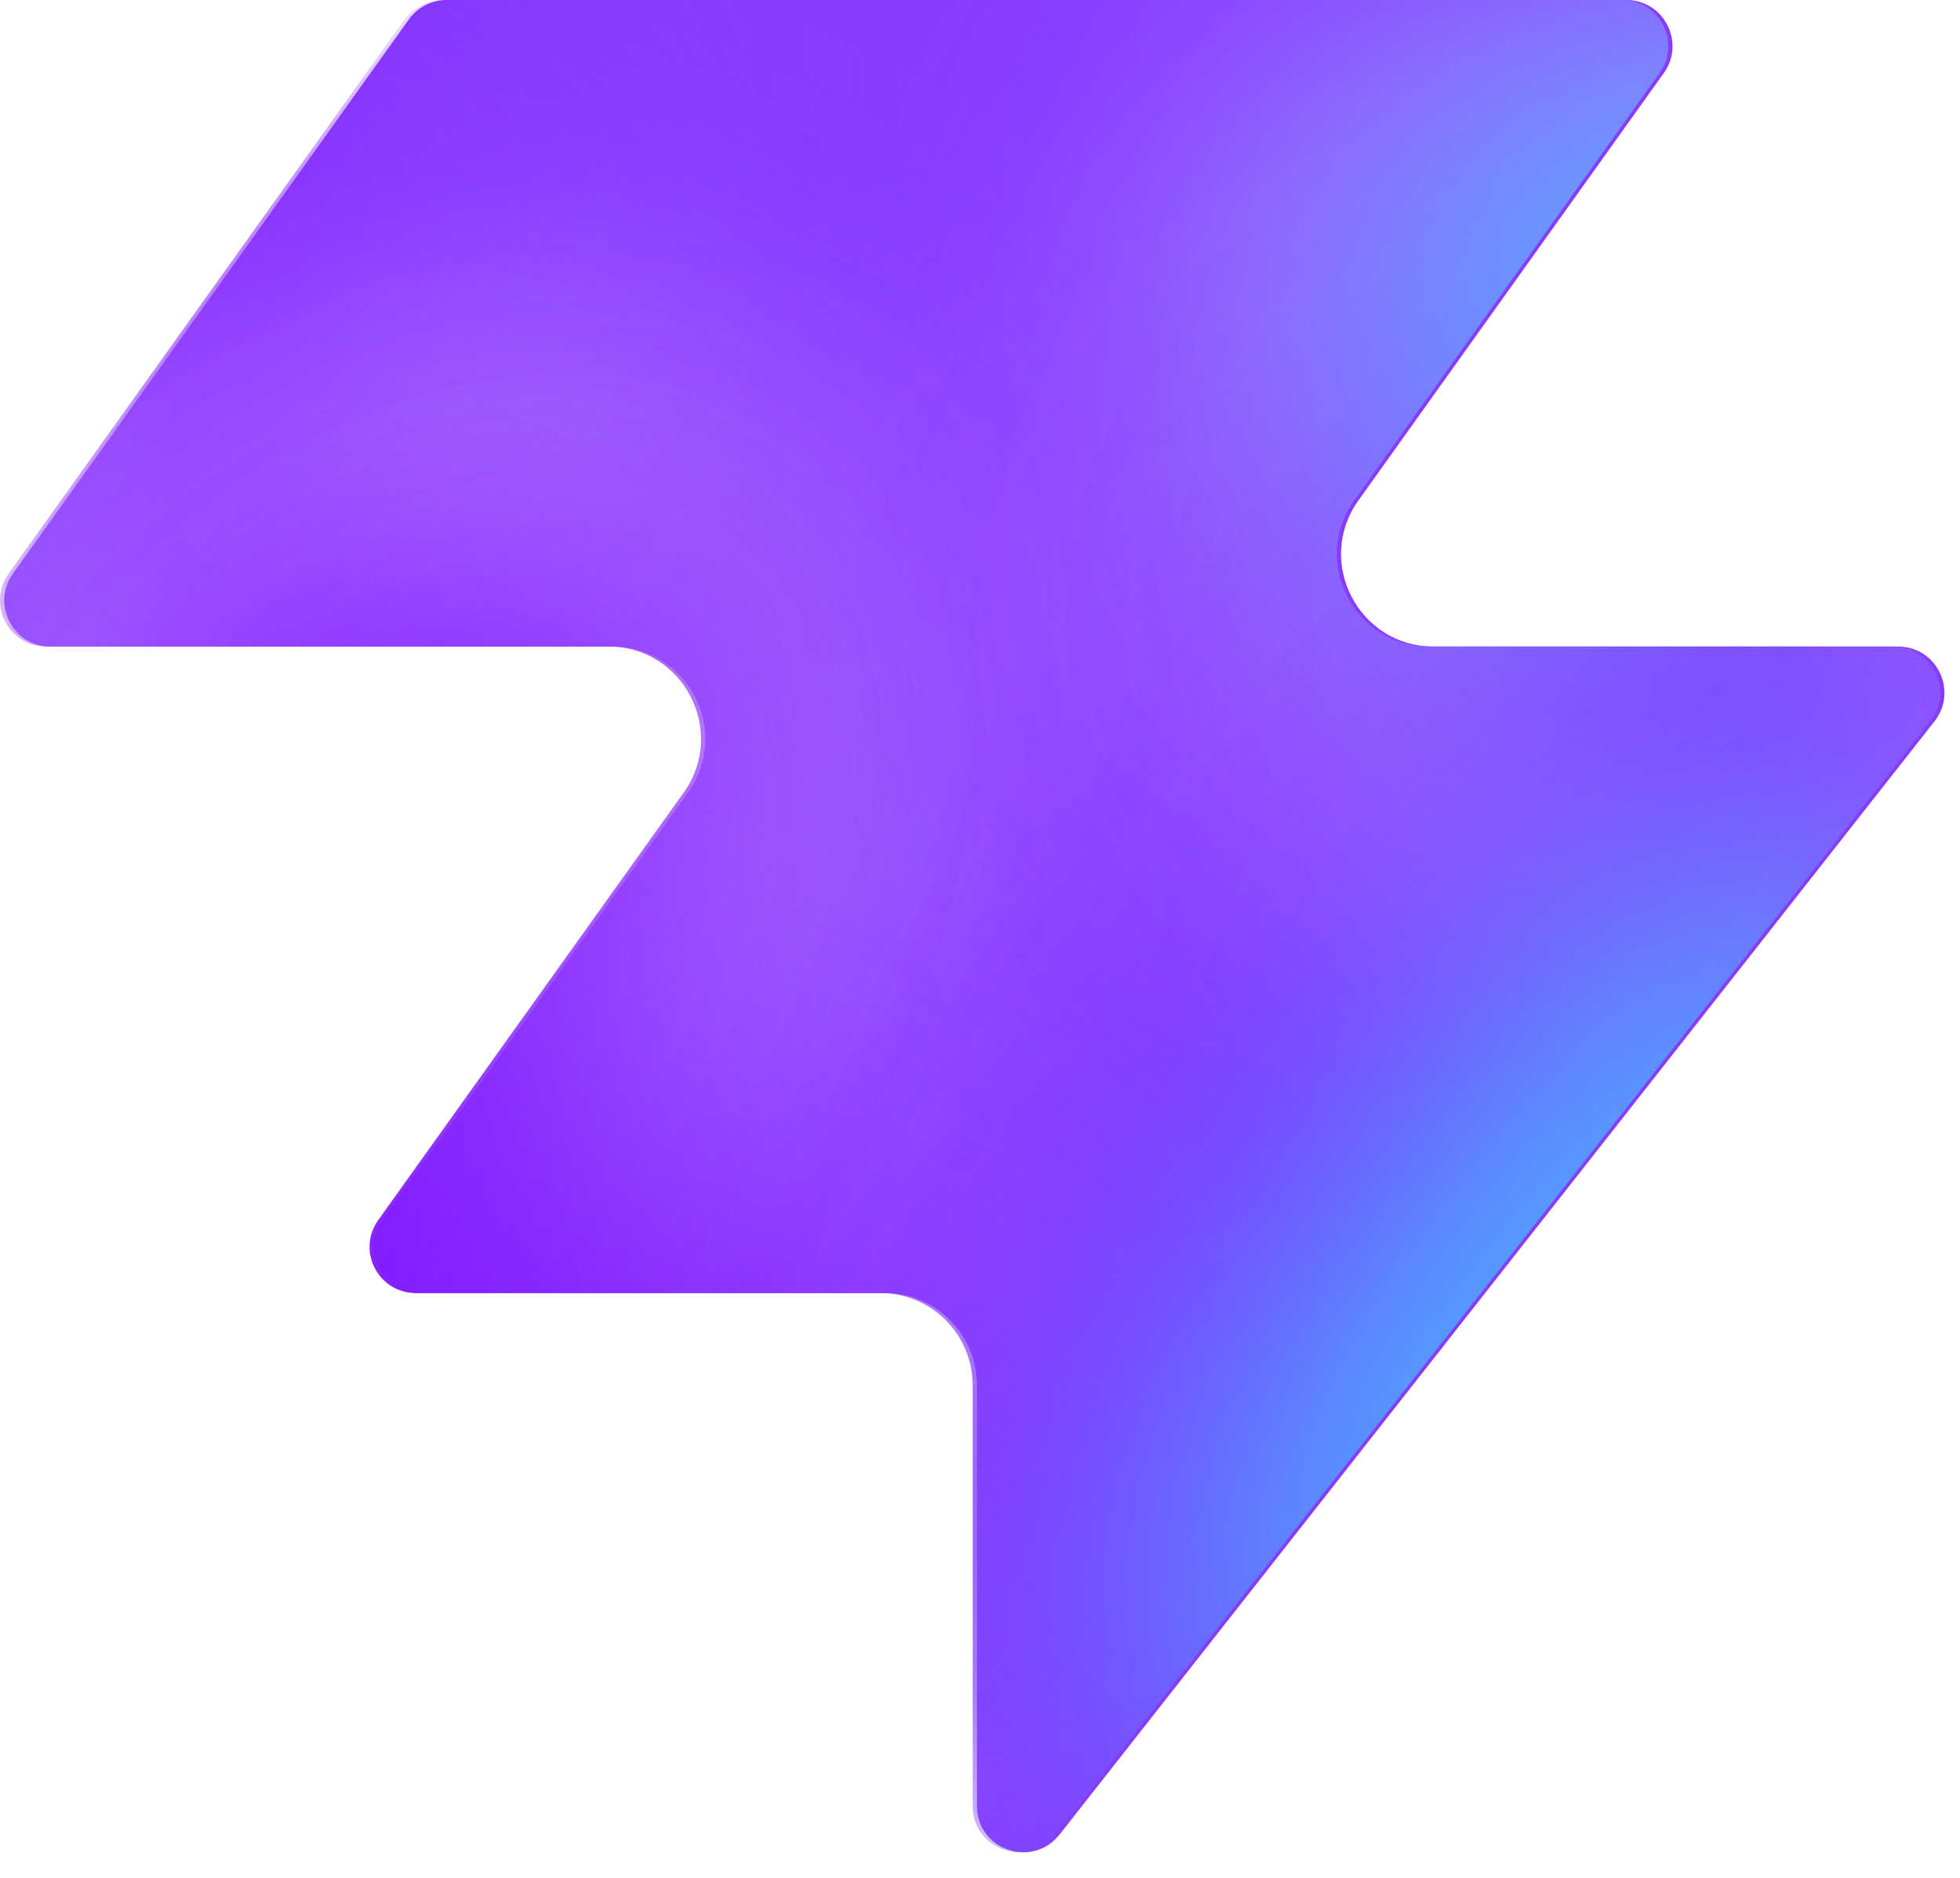
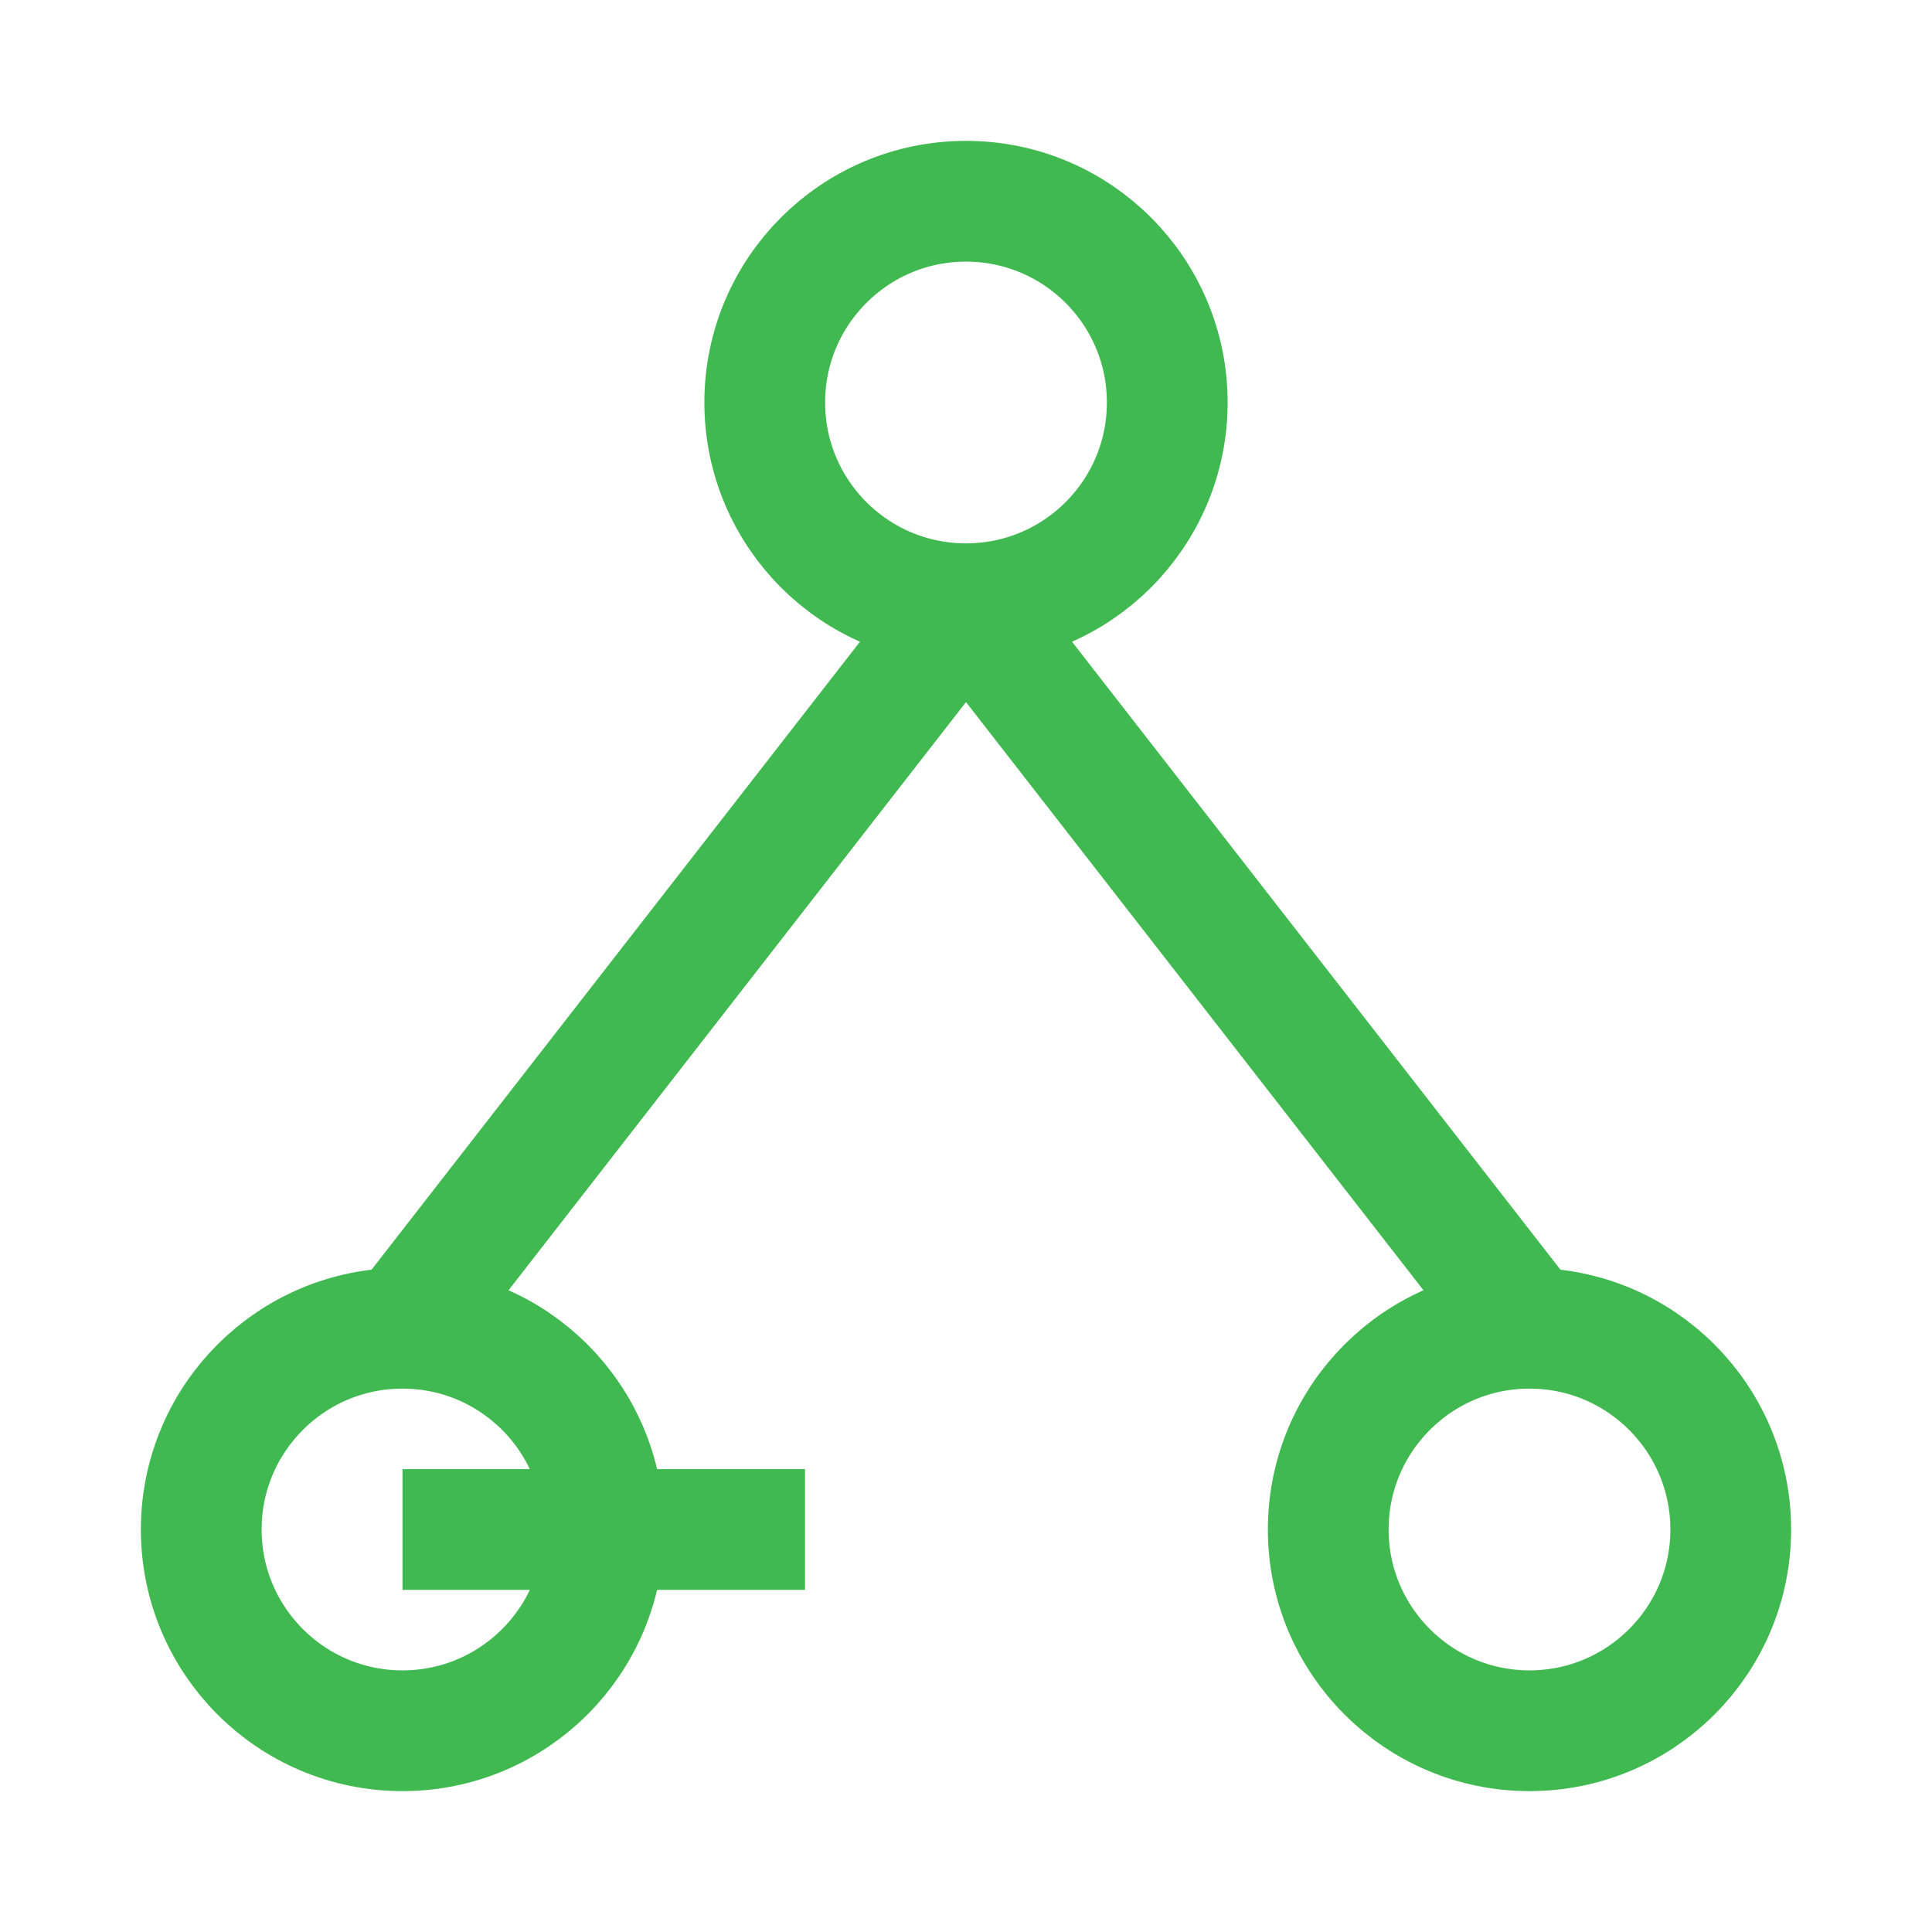
- <svg xmlns="http://www.w3.org/2000/svg" width="48" height="46" fill="none" viewBox="0 0 48 46">
-   <path fill="#863bff" d="M25.946 44.938c-.664.845-2.021.375-2.021-.698V33.937a2.26 2.26 0 0 0-2.262-2.262H10.287c-.92 0-1.456-1.04-.92-1.788l7.48-10.471c1.07-1.497 0-3.578-1.842-3.578H1.237c-.92 0-1.456-1.04-.92-1.788L10.013.474c.214-.297.556-.474.92-.474h28.894c.92 0 1.456 1.04.92 1.788l-7.48 10.471c-1.07 1.498 0 3.579 1.842 3.579h11.377c.943 0 1.473 1.088.89 1.83L25.947 44.94z" style="fill:#863bff;fill:color(display-p3 .525 .23 1);fill-opacity:1" />
-   <mask id="a" width="48" height="46" x="0" y="0" maskUnits="userSpaceOnUse" style="mask-type:alpha">
-     <path fill="#000" d="M25.842 44.938c-.664.844-2.021.375-2.021-.698V33.937a2.26 2.26 0 0 0-2.262-2.262H10.183c-.92 0-1.456-1.04-.92-1.788l7.48-10.471c1.07-1.498 0-3.579-1.842-3.579H1.133c-.92 0-1.456-1.04-.92-1.787L9.91.473c.214-.297.556-.474.92-.474h28.894c.92 0 1.456 1.04.92 1.788l-7.48 10.471c-1.07 1.498 0 3.578 1.842 3.578h11.377c.943 0 1.473 1.088.89 1.832L25.843 44.94z" style="fill:#000;fill-opacity:1" />
-   </mask>
-   <g mask="url(#a)">
-     <g filter="url(#b)">
-       <ellipse cx="5.508" cy="14.704" fill="#ede6ff" rx="5.508" ry="14.704" style="fill:#ede6ff;fill:color(display-p3 .927 .903 1);fill-opacity:1" transform="matrix(.00324 1 1 -.00324 -4.47 31.516)" />
-     </g>
-     <g filter="url(#c)">
-       <ellipse cx="10.399" cy="29.851" fill="#ede6ff" rx="10.399" ry="29.851" style="fill:#ede6ff;fill:color(display-p3 .927 .903 1);fill-opacity:1" transform="matrix(.00324 1 1 -.00324 -39.328 7.883)" />
-     </g>
-     <g filter="url(#d)">
-       <ellipse cx="5.508" cy="30.487" fill="#7e14ff" rx="5.508" ry="30.487" style="fill:#7e14ff;fill:color(display-p3 .492 .077 1);fill-opacity:1" transform="rotate(89.814 -25.913 -14.639)scale(1 -1)" />
-     </g>
-     <g filter="url(#e)">
-       <ellipse cx="5.508" cy="30.599" fill="#7e14ff" rx="5.508" ry="30.599" style="fill:#7e14ff;fill:color(display-p3 .492 .077 1);fill-opacity:1" transform="rotate(89.814 -32.644 -3.334)scale(1 -1)" />
-     </g>
-     <g filter="url(#f)">
-       <ellipse cx="5.508" cy="30.599" fill="#7e14ff" rx="5.508" ry="30.599" style="fill:#7e14ff;fill:color(display-p3 .492 .077 1);fill-opacity:1" transform="matrix(.00324 1 1 -.00324 -34.34 30.47)" />
-     </g>
-     <g filter="url(#g)">
-       <ellipse cx="14.072" cy="22.078" fill="#ede6ff" rx="14.072" ry="22.078" style="fill:#ede6ff;fill:color(display-p3 .927 .903 1);fill-opacity:1" transform="rotate(93.35 24.506 48.493)scale(-1 1)" />
-     </g>
-     <g filter="url(#h)">
-       <ellipse cx="3.47" cy="21.501" fill="#7e14ff" rx="3.47" ry="21.501" style="fill:#7e14ff;fill:color(display-p3 .492 .077 1);fill-opacity:1" transform="rotate(89.009 28.708 47.59)scale(-1 1)" />
-     </g>
-     <g filter="url(#i)">
-       <ellipse cx="3.47" cy="21.501" fill="#7e14ff" rx="3.47" ry="21.501" style="fill:#7e14ff;fill:color(display-p3 .492 .077 1);fill-opacity:1" transform="rotate(89.009 28.708 47.59)scale(-1 1)" />
-     </g>
-     <g filter="url(#j)">
-       <ellipse cx=".387" cy="8.972" fill="#7e14ff" rx="4.407" ry="29.108" style="fill:#7e14ff;fill:color(display-p3 .492 .077 1);fill-opacity:1" transform="rotate(39.51 .387 8.972)" />
-     </g>
-     <g filter="url(#k)">
-       <ellipse cx="47.523" cy="-6.092" fill="#7e14ff" rx="4.407" ry="29.108" style="fill:#7e14ff;fill:color(display-p3 .492 .077 1);fill-opacity:1" transform="rotate(37.892 47.523 -6.092)" />
-     </g>
-     <g filter="url(#l)">
-       <ellipse cx="41.412" cy="6.333" fill="#47bfff" rx="5.971" ry="9.665" style="fill:#47bfff;fill:color(display-p3 .28 .748 1);fill-opacity:1" transform="rotate(37.892 41.412 6.333)" />
-     </g>
-     <g filter="url(#m)">
-       <ellipse cx="-1.879" cy="38.332" fill="#7e14ff" rx="4.407" ry="29.108" style="fill:#7e14ff;fill:color(display-p3 .492 .077 1);fill-opacity:1" transform="rotate(37.892 -1.88 38.332)" />
-     </g>
-     <g filter="url(#n)">
-       <ellipse cx="-1.879" cy="38.332" fill="#7e14ff" rx="4.407" ry="29.108" style="fill:#7e14ff;fill:color(display-p3 .492 .077 1);fill-opacity:1" transform="rotate(37.892 -1.88 38.332)" />
-     </g>
-     <g filter="url(#o)">
-       <ellipse cx="35.651" cy="29.907" fill="#7e14ff" rx="4.407" ry="29.108" style="fill:#7e14ff;fill:color(display-p3 .492 .077 1);fill-opacity:1" transform="rotate(37.892 35.651 29.907)" />
-     </g>
-     <g filter="url(#p)">
-       <ellipse cx="38.418" cy="32.4" fill="#47bfff" rx="5.971" ry="15.297" style="fill:#47bfff;fill:color(display-p3 .28 .748 1);fill-opacity:1" transform="rotate(37.892 38.418 32.4)" />
-     </g>
-   </g>
-   <defs>
-     <filter id="b" width="60.045" height="41.654" x="-19.77" y="16.149" color-interpolation-filters="sRGB" filterUnits="userSpaceOnUse">
-       <feFlood flood-opacity="0" result="BackgroundImageFix" />
-       <feBlend in="SourceGraphic" in2="BackgroundImageFix" result="shape" />
-       <feGaussianBlur result="effect1_foregroundBlur_2002_17158" stdDeviation="7.659" />
-     </filter>
-     <filter id="c" width="90.34" height="51.437" x="-54.613" y="-7.533" color-interpolation-filters="sRGB" filterUnits="userSpaceOnUse">
-       <feFlood flood-opacity="0" result="BackgroundImageFix" />
-       <feBlend in="SourceGraphic" in2="BackgroundImageFix" result="shape" />
-       <feGaussianBlur result="effect1_foregroundBlur_2002_17158" stdDeviation="7.659" />
-     </filter>
-     <filter id="d" width="79.355" height="29.4" x="-49.64" y="2.03" color-interpolation-filters="sRGB" filterUnits="userSpaceOnUse">
-       <feFlood flood-opacity="0" result="BackgroundImageFix" />
-       <feBlend in="SourceGraphic" in2="BackgroundImageFix" result="shape" />
-       <feGaussianBlur result="effect1_foregroundBlur_2002_17158" stdDeviation="4.596" />
-     </filter>
-     <filter id="e" width="79.579" height="29.4" x="-45.045" y="20.029" color-interpolation-filters="sRGB" filterUnits="userSpaceOnUse">
-       <feFlood flood-opacity="0" result="BackgroundImageFix" />
-       <feBlend in="SourceGraphic" in2="BackgroundImageFix" result="shape" />
-       <feGaussianBlur result="effect1_foregroundBlur_2002_17158" stdDeviation="4.596" />
-     </filter>
-     <filter id="f" width="79.579" height="29.4" x="-43.513" y="21.178" color-interpolation-filters="sRGB" filterUnits="userSpaceOnUse">
-       <feFlood flood-opacity="0" result="BackgroundImageFix" />
-       <feBlend in="SourceGraphic" in2="BackgroundImageFix" result="shape" />
-       <feGaussianBlur result="effect1_foregroundBlur_2002_17158" stdDeviation="4.596" />
-     </filter>
-     <filter id="g" width="74.749" height="58.852" x="15.756" y="-17.901" color-interpolation-filters="sRGB" filterUnits="userSpaceOnUse">
-       <feFlood flood-opacity="0" result="BackgroundImageFix" />
-       <feBlend in="SourceGraphic" in2="BackgroundImageFix" result="shape" />
-       <feGaussianBlur result="effect1_foregroundBlur_2002_17158" stdDeviation="7.659" />
-     </filter>
-     <filter id="h" width="61.377" height="25.362" x="23.548" y="2.284" color-interpolation-filters="sRGB" filterUnits="userSpaceOnUse">
-       <feFlood flood-opacity="0" result="BackgroundImageFix" />
-       <feBlend in="SourceGraphic" in2="BackgroundImageFix" result="shape" />
-       <feGaussianBlur result="effect1_foregroundBlur_2002_17158" stdDeviation="4.596" />
-     </filter>
-     <filter id="i" width="61.377" height="25.362" x="23.548" y="2.284" color-interpolation-filters="sRGB" filterUnits="userSpaceOnUse">
-       <feFlood flood-opacity="0" result="BackgroundImageFix" />
-       <feBlend in="SourceGraphic" in2="BackgroundImageFix" result="shape" />
-       <feGaussianBlur result="effect1_foregroundBlur_2002_17158" stdDeviation="4.596" />
-     </filter>
-     <filter id="j" width="56.045" height="63.649" x="-27.636" y="-22.853" color-interpolation-filters="sRGB" filterUnits="userSpaceOnUse">
-       <feFlood flood-opacity="0" result="BackgroundImageFix" />
-       <feBlend in="SourceGraphic" in2="BackgroundImageFix" result="shape" />
-       <feGaussianBlur result="effect1_foregroundBlur_2002_17158" stdDeviation="4.596" />
-     </filter>
-     <filter id="k" width="54.814" height="64.646" x="20.116" y="-38.415" color-interpolation-filters="sRGB" filterUnits="userSpaceOnUse">
-       <feFlood flood-opacity="0" result="BackgroundImageFix" />
-       <feBlend in="SourceGraphic" in2="BackgroundImageFix" result="shape" />
-       <feGaussianBlur result="effect1_foregroundBlur_2002_17158" stdDeviation="4.596" />
-     </filter>
-     <filter id="l" width="33.541" height="35.313" x="24.641" y="-11.323" color-interpolation-filters="sRGB" filterUnits="userSpaceOnUse">
-       <feFlood flood-opacity="0" result="BackgroundImageFix" />
-       <feBlend in="SourceGraphic" in2="BackgroundImageFix" result="shape" />
-       <feGaussianBlur result="effect1_foregroundBlur_2002_17158" stdDeviation="4.596" />
-     </filter>
-     <filter id="m" width="54.814" height="64.646" x="-29.286" y="6.009" color-interpolation-filters="sRGB" filterUnits="userSpaceOnUse">
-       <feFlood flood-opacity="0" result="BackgroundImageFix" />
-       <feBlend in="SourceGraphic" in2="BackgroundImageFix" result="shape" />
-       <feGaussianBlur result="effect1_foregroundBlur_2002_17158" stdDeviation="4.596" />
-     </filter>
-     <filter id="n" width="54.814" height="64.646" x="-29.286" y="6.009" color-interpolation-filters="sRGB" filterUnits="userSpaceOnUse">
-       <feFlood flood-opacity="0" result="BackgroundImageFix" />
-       <feBlend in="SourceGraphic" in2="BackgroundImageFix" result="shape" />
-       <feGaussianBlur result="effect1_foregroundBlur_2002_17158" stdDeviation="4.596" />
-     </filter>
-     <filter id="o" width="54.814" height="64.646" x="8.244" y="-2.416" color-interpolation-filters="sRGB" filterUnits="userSpaceOnUse">
-       <feFlood flood-opacity="0" result="BackgroundImageFix" />
-       <feBlend in="SourceGraphic" in2="BackgroundImageFix" result="shape" />
-       <feGaussianBlur result="effect1_foregroundBlur_2002_17158" stdDeviation="4.596" />
-     </filter>
-     <filter id="p" width="39.409" height="43.623" x="18.713" y="10.588" color-interpolation-filters="sRGB" filterUnits="userSpaceOnUse">
-       <feFlood flood-opacity="0" result="BackgroundImageFix" />
-       <feBlend in="SourceGraphic" in2="BackgroundImageFix" result="shape" />
-       <feGaussianBlur result="effect1_foregroundBlur_2002_17158" stdDeviation="4.596" />
-     </filter>
-   </defs>
+ <svg xmlns="http://www.w3.org/2000/svg" width="32" height="32" viewBox="0 0 24 24" fill="none">
+   <circle cx="12" cy="5" r="2.5" stroke="#3fb950" stroke-width="1.5" />
+   <circle cx="5" cy="19" r="2.5" stroke="#3fb950" stroke-width="1.5" />
+   <circle cx="19" cy="19" r="2.5" stroke="#3fb950" stroke-width="1.5" />
+   <line x1="12" y1="7.5" x2="5" y2="16.5" stroke="#3fb950" stroke-width="1.5" />
+   <line x1="12" y1="7.5" x2="19" y2="16.5" stroke="#3fb950" stroke-width="1.5" />
+   <line x1="5" y1="19" x2="10" y2="19" stroke="#3fb950" stroke-width="1.5" />
</svg>
